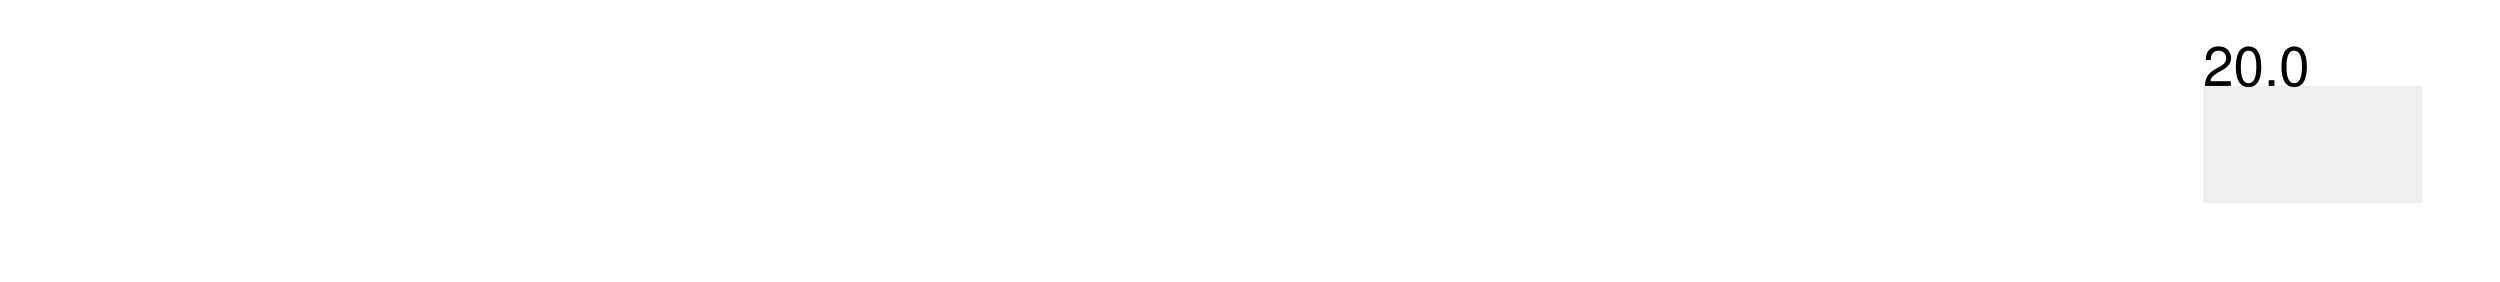
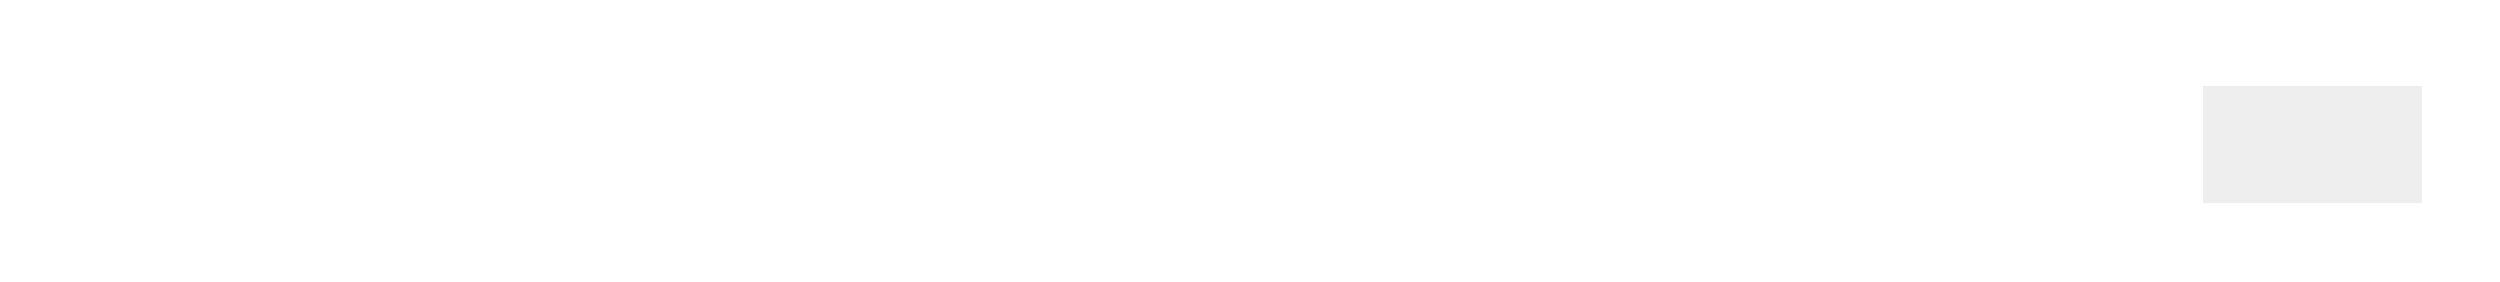
<svg xmlns="http://www.w3.org/2000/svg" style="font-family:helvetica;font-size:10.0px;" tesseractVersion="tesseract 3.05.02" height="36.0" width="320.0">
  <g class="wordPageList">
    <g class="wordPage" id="page_1">
      <g class="wordBlock" id="block_1_1">
        <g class="para" id="par_1_1">
-           <g id="line_1_1" baseline="(0.0,50.0)" style="font-size:22.0px;" class="line">
-             <text x="282.0" y="11.0" style="font-size:7.0px;">20.0</text>
+           <g id="line_1_1" baseline="(0.0,50.0)" style="font-size:15.0px;" class="line">
            <rect x="282.0" y="11.0" width="28.0" height="15.0" style="fill:darkgray;opacity:0.2;" />
            <g class="word" id="word_1_1" />
          </g>
        </g>
      </g>
    </g>
  </g>
</svg>
